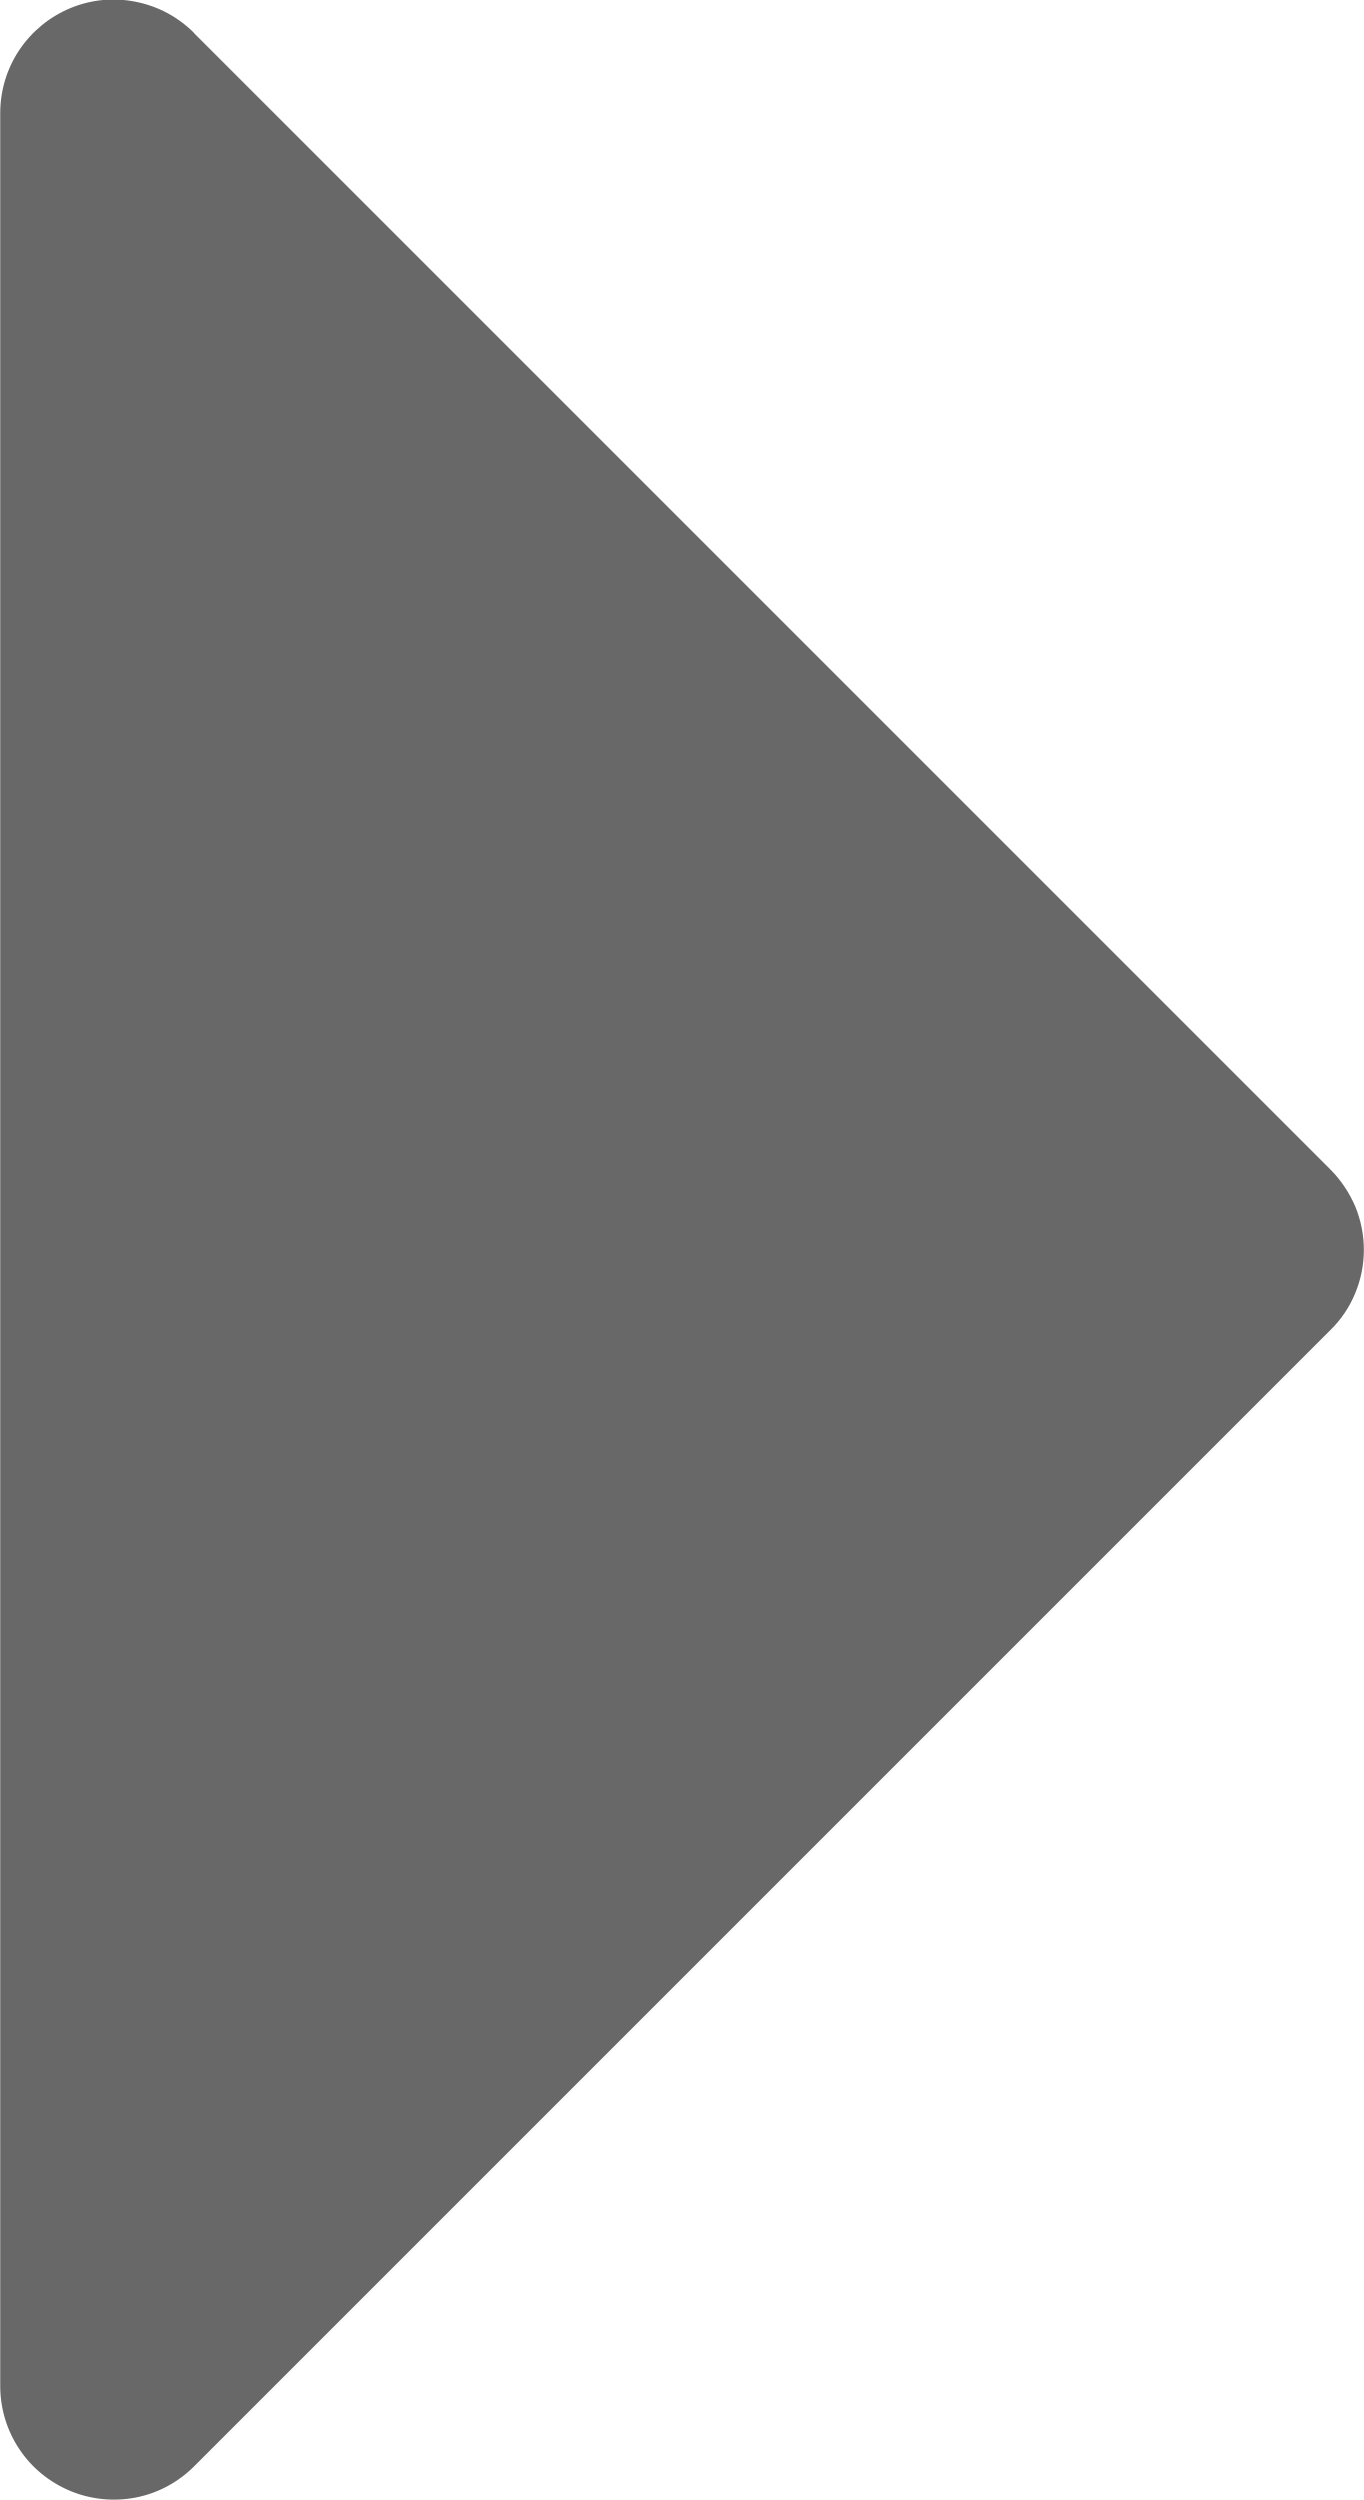
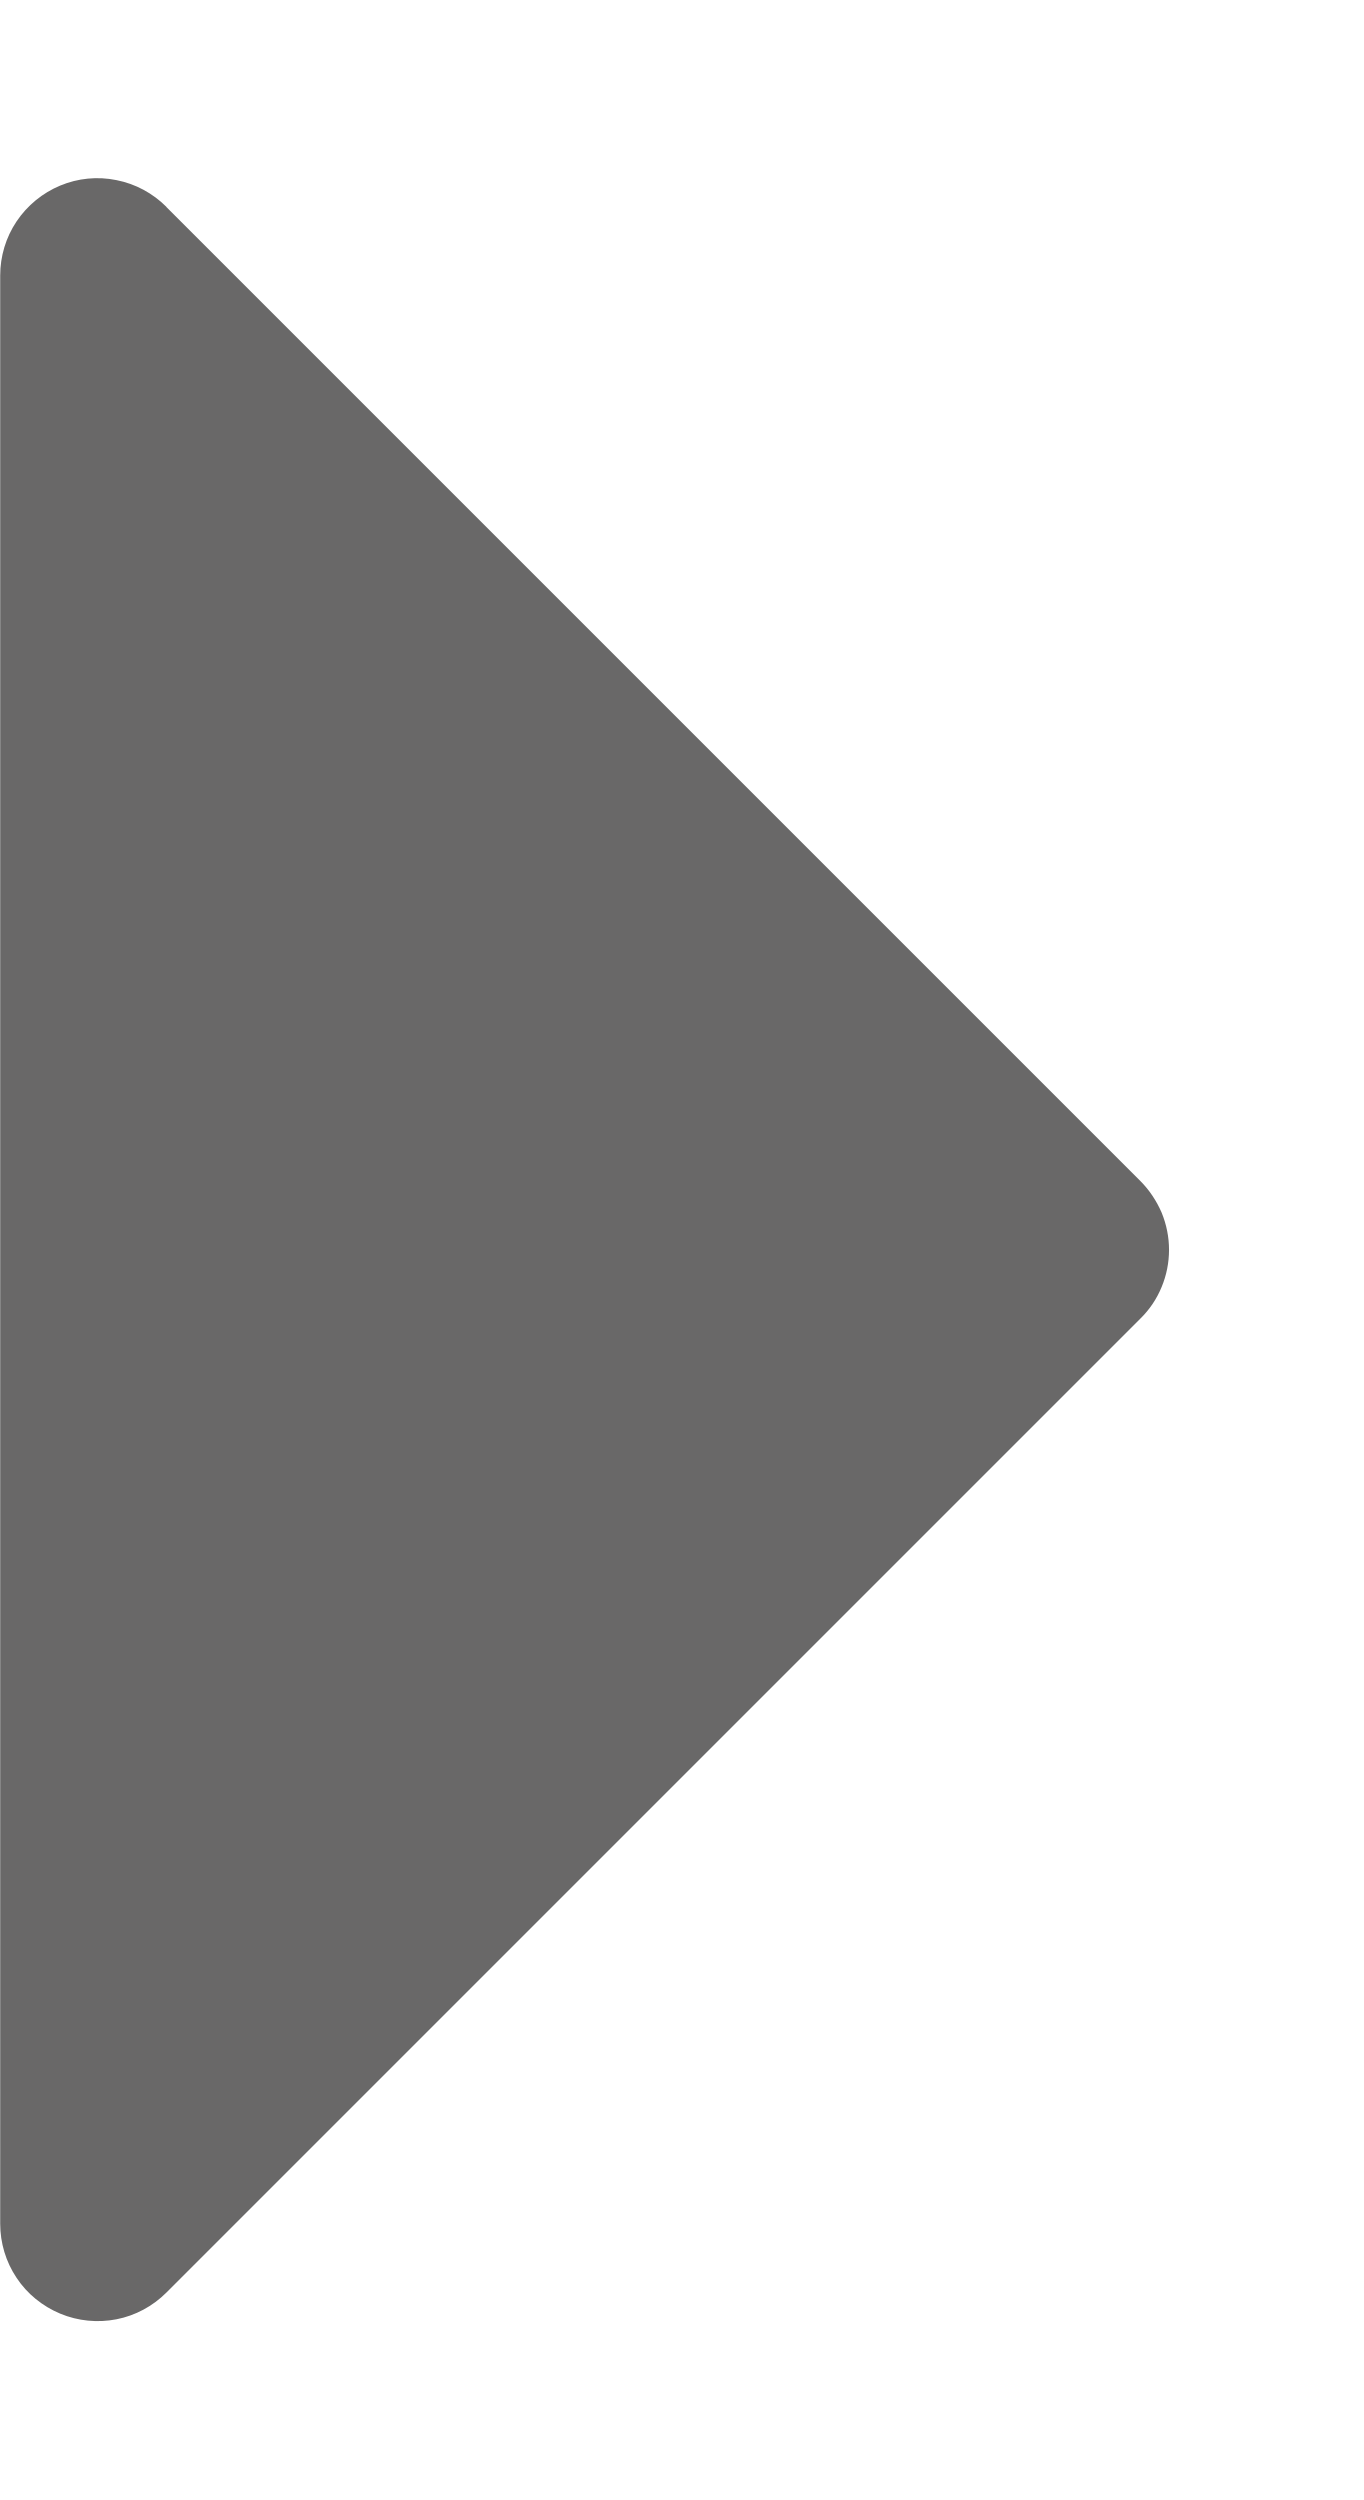
- <svg xmlns="http://www.w3.org/2000/svg" fill="none" height="11" viewBox="0 0 6 11" width="6">
+ <svg xmlns="http://www.w3.org/2000/svg" fill="none" height="11" viewBox="0 0 7 11" width="6">
  <path d="m.854.146 5 5c.046.046.083.102.109.162.025.061.038.126.038.191 0 .066-.013.131-.038.191-.025.061-.062.116-.109.162l-5 5c-.07.07-.159.118-.256.137-.097.019-.198.009-.289-.029-.091-.038-.17-.102-.224-.184-.055-.082-.084-.179-.084-.278l-0-10c-0-.099.029-.196.084-.278.055-.082.133-.146.224-.184.091-.038.192-.048.289-.028.097.019.186.067.256.137z" fill="#696868" />
</svg>
